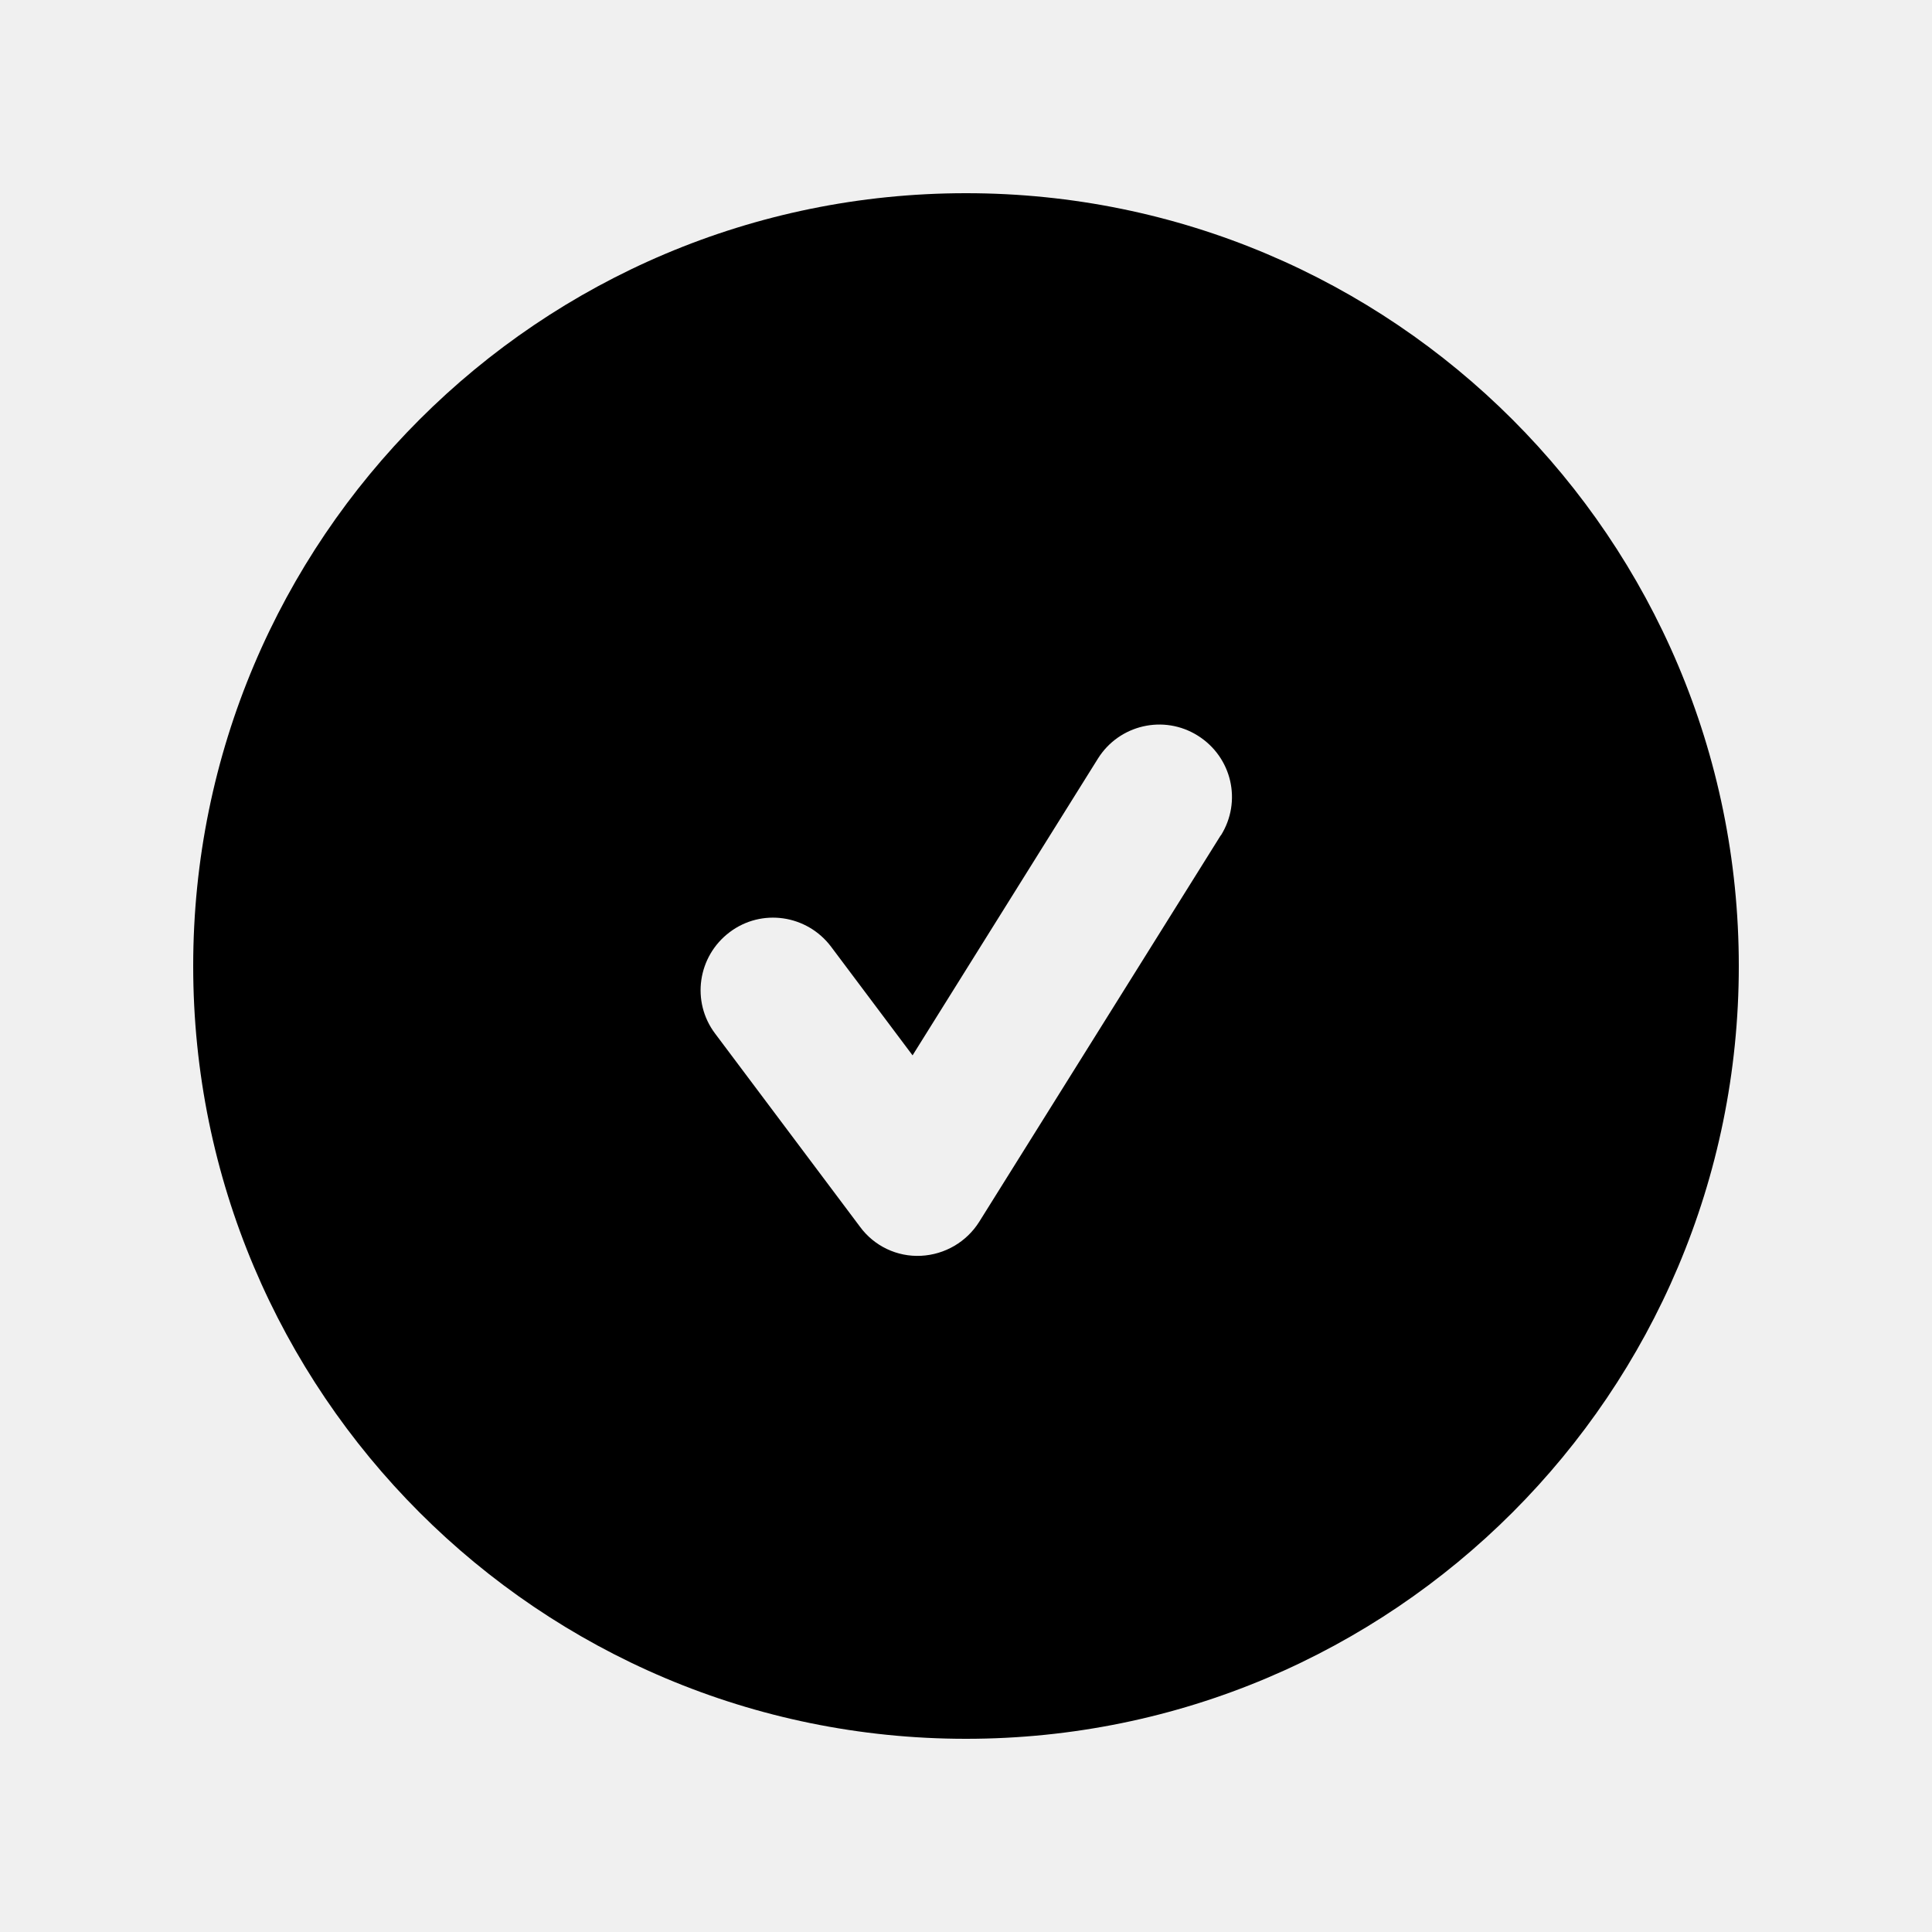
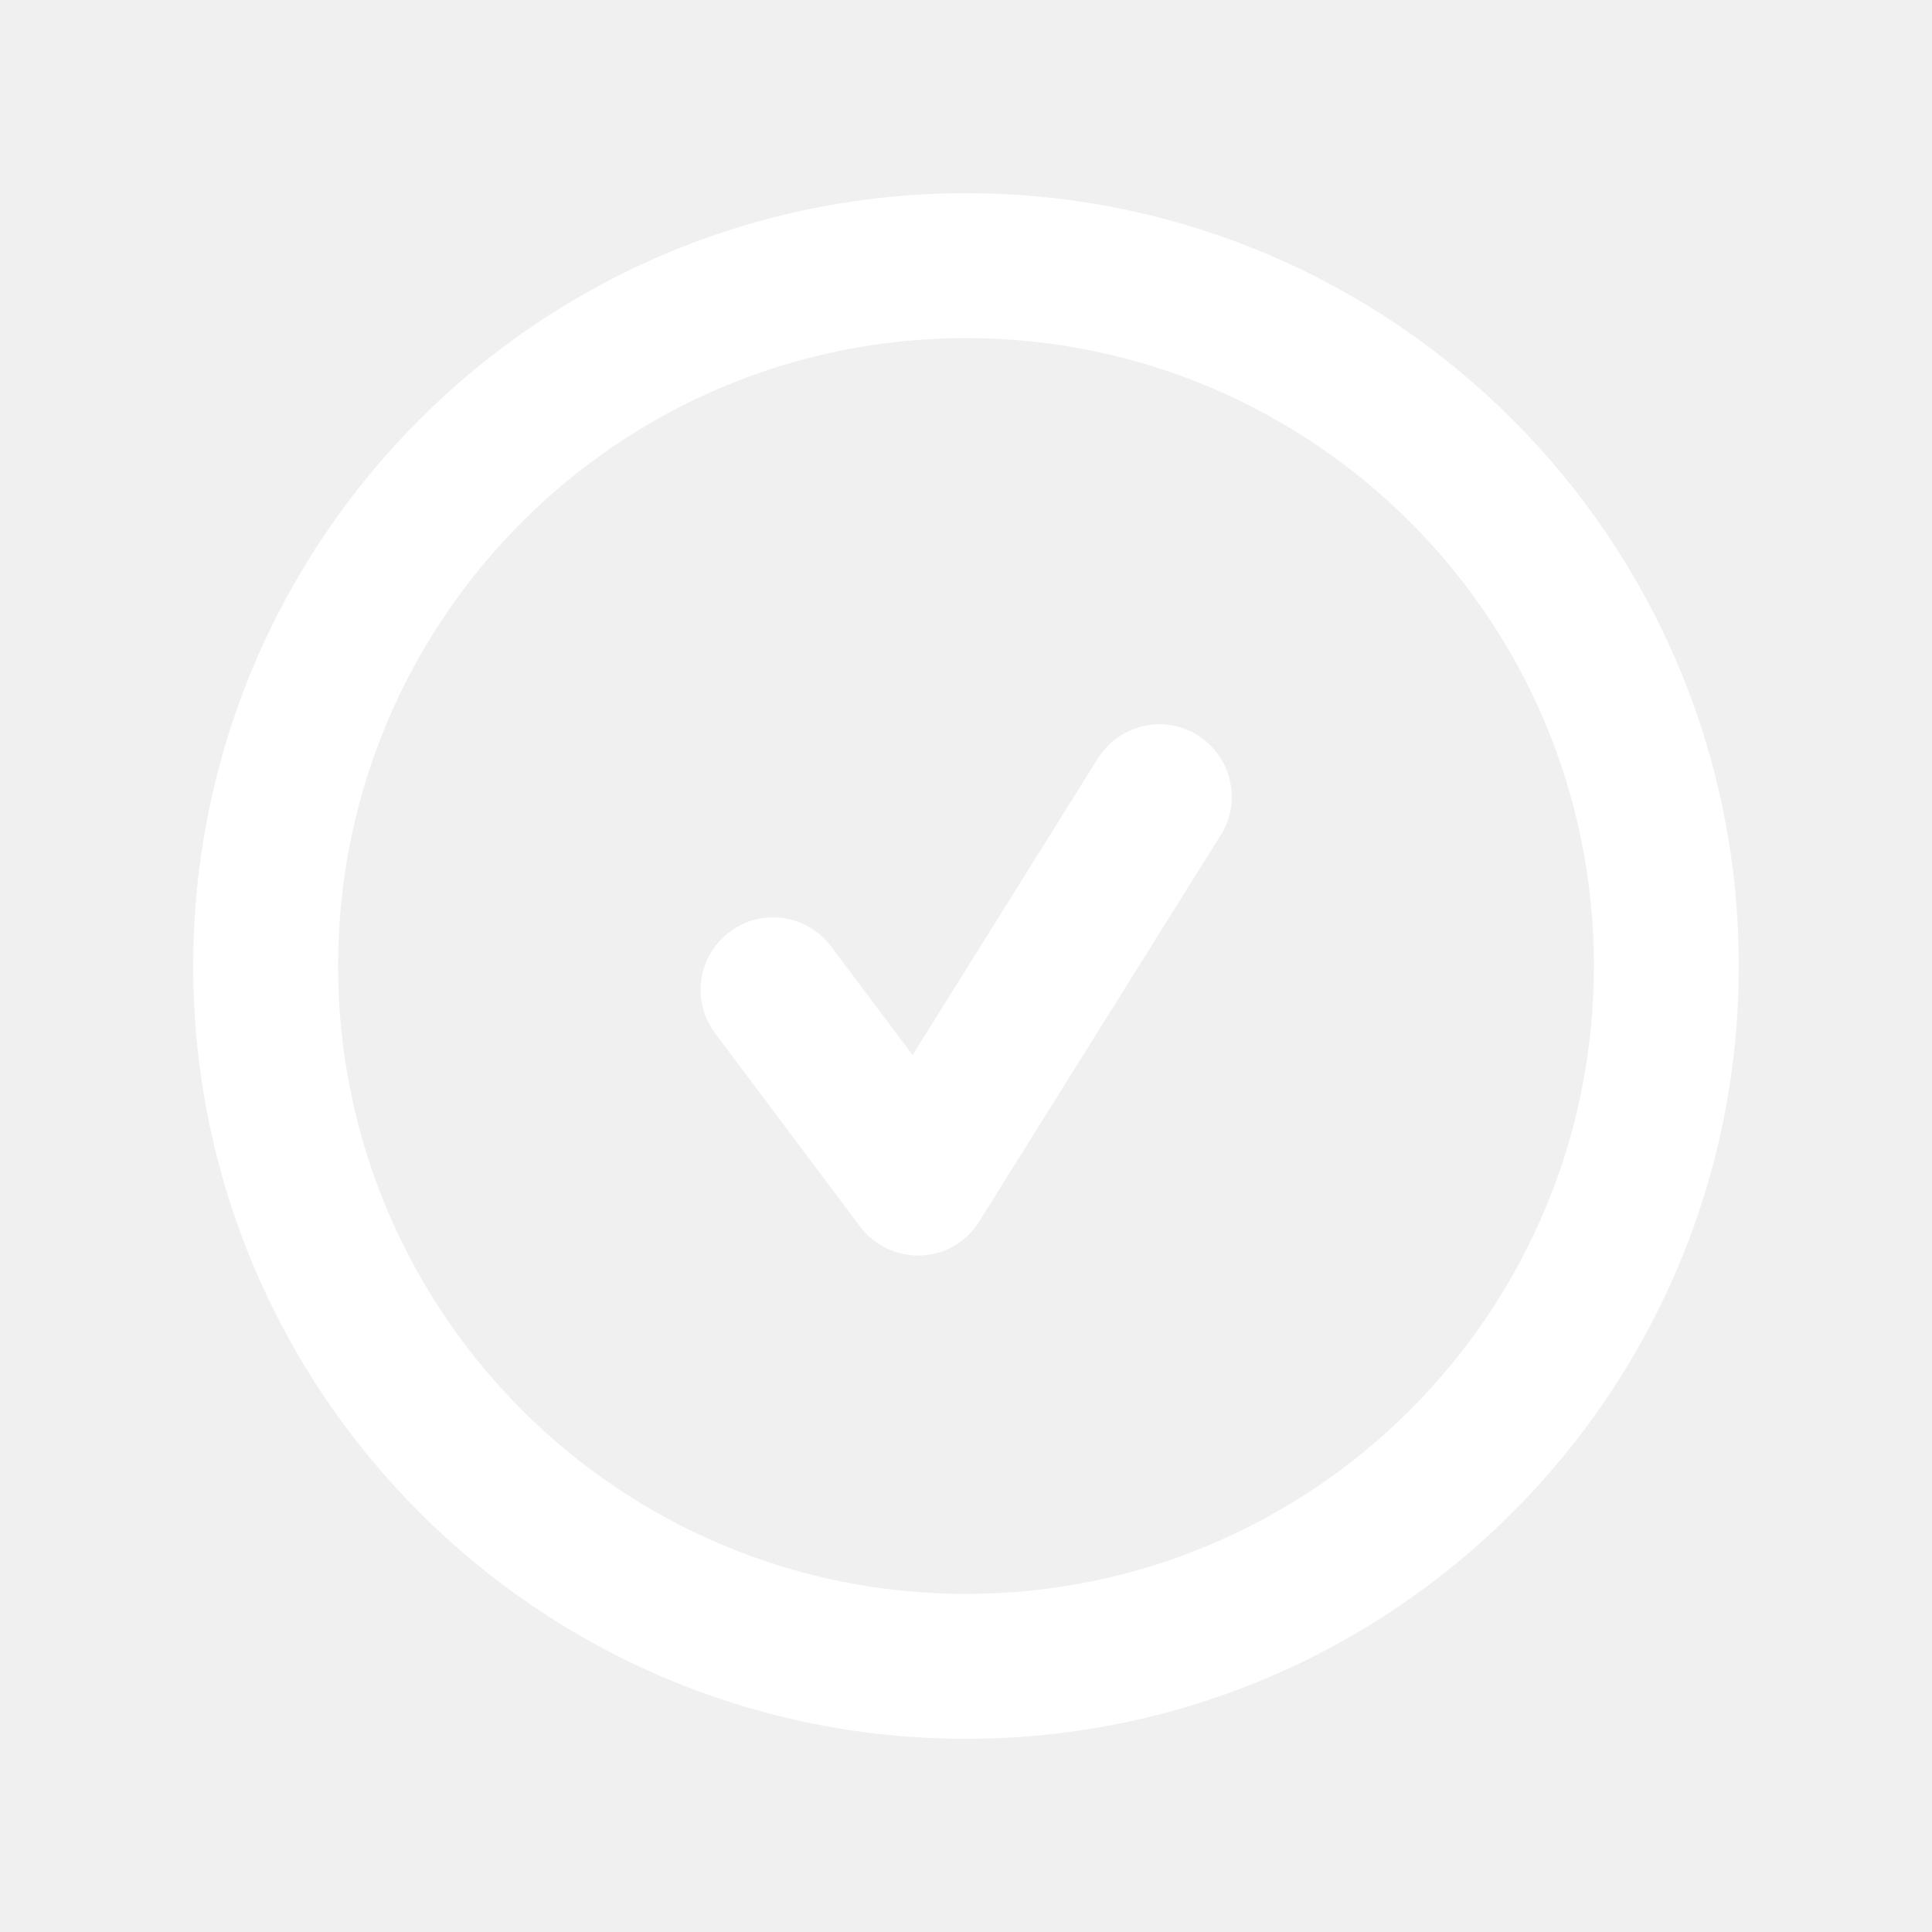
<svg xmlns="http://www.w3.org/2000/svg" viewBox="0 0 640 640">
-   <path d="M320 576C461.4 576 576 461.4 576 320C576 178.6 461.4 64 320 64C178.6 64 64 178.6 64 320C64 461.4 178.6 576 320 576zM404.4 276.7L324.4 404.7C320.2 411.4 313 415.6 305.1 416C297.2 416.4 289.6 412.8 284.9 406.4L236.9 342.4C228.9 331.8 231.1 316.8 241.7 308.8C252.3 300.8 267.3 303 275.3 313.6L302.3 349.6L363.7 251.3C370.7 240.1 385.5 236.6 396.8 243.7C408.1 250.8 411.5 265.5 404.4 276.8z" />
+   <path fill="#ffffff" d="M320 112C434.9 112 528 205.1 528 320C528 434.9 434.9 528 320 528C205.1 528 112 434.9 112 320C112 205.1 205.1 112 320 112zM320 576C461.4 576 576 461.4 576 320C576 178.6 461.4 64 320 64C178.6 64 64 178.6 64 320C64 461.4 178.6 576 320 576zM404.4 276.7C411.4 265.5 408 250.7 396.8 243.6C385.6 236.5 370.8 240 363.7 251.2L302.3 349.5L275.3 313.5C267.3 302.9 252.3 300.7 241.7 308.7C231.1 316.7 228.9 331.7 236.9 342.3L284.9 406.3C289.6 412.6 297.2 416.2 305.1 415.9C313 415.6 320.2 411.4 324.4 404.6L404.4 276.6z" />
</svg>
